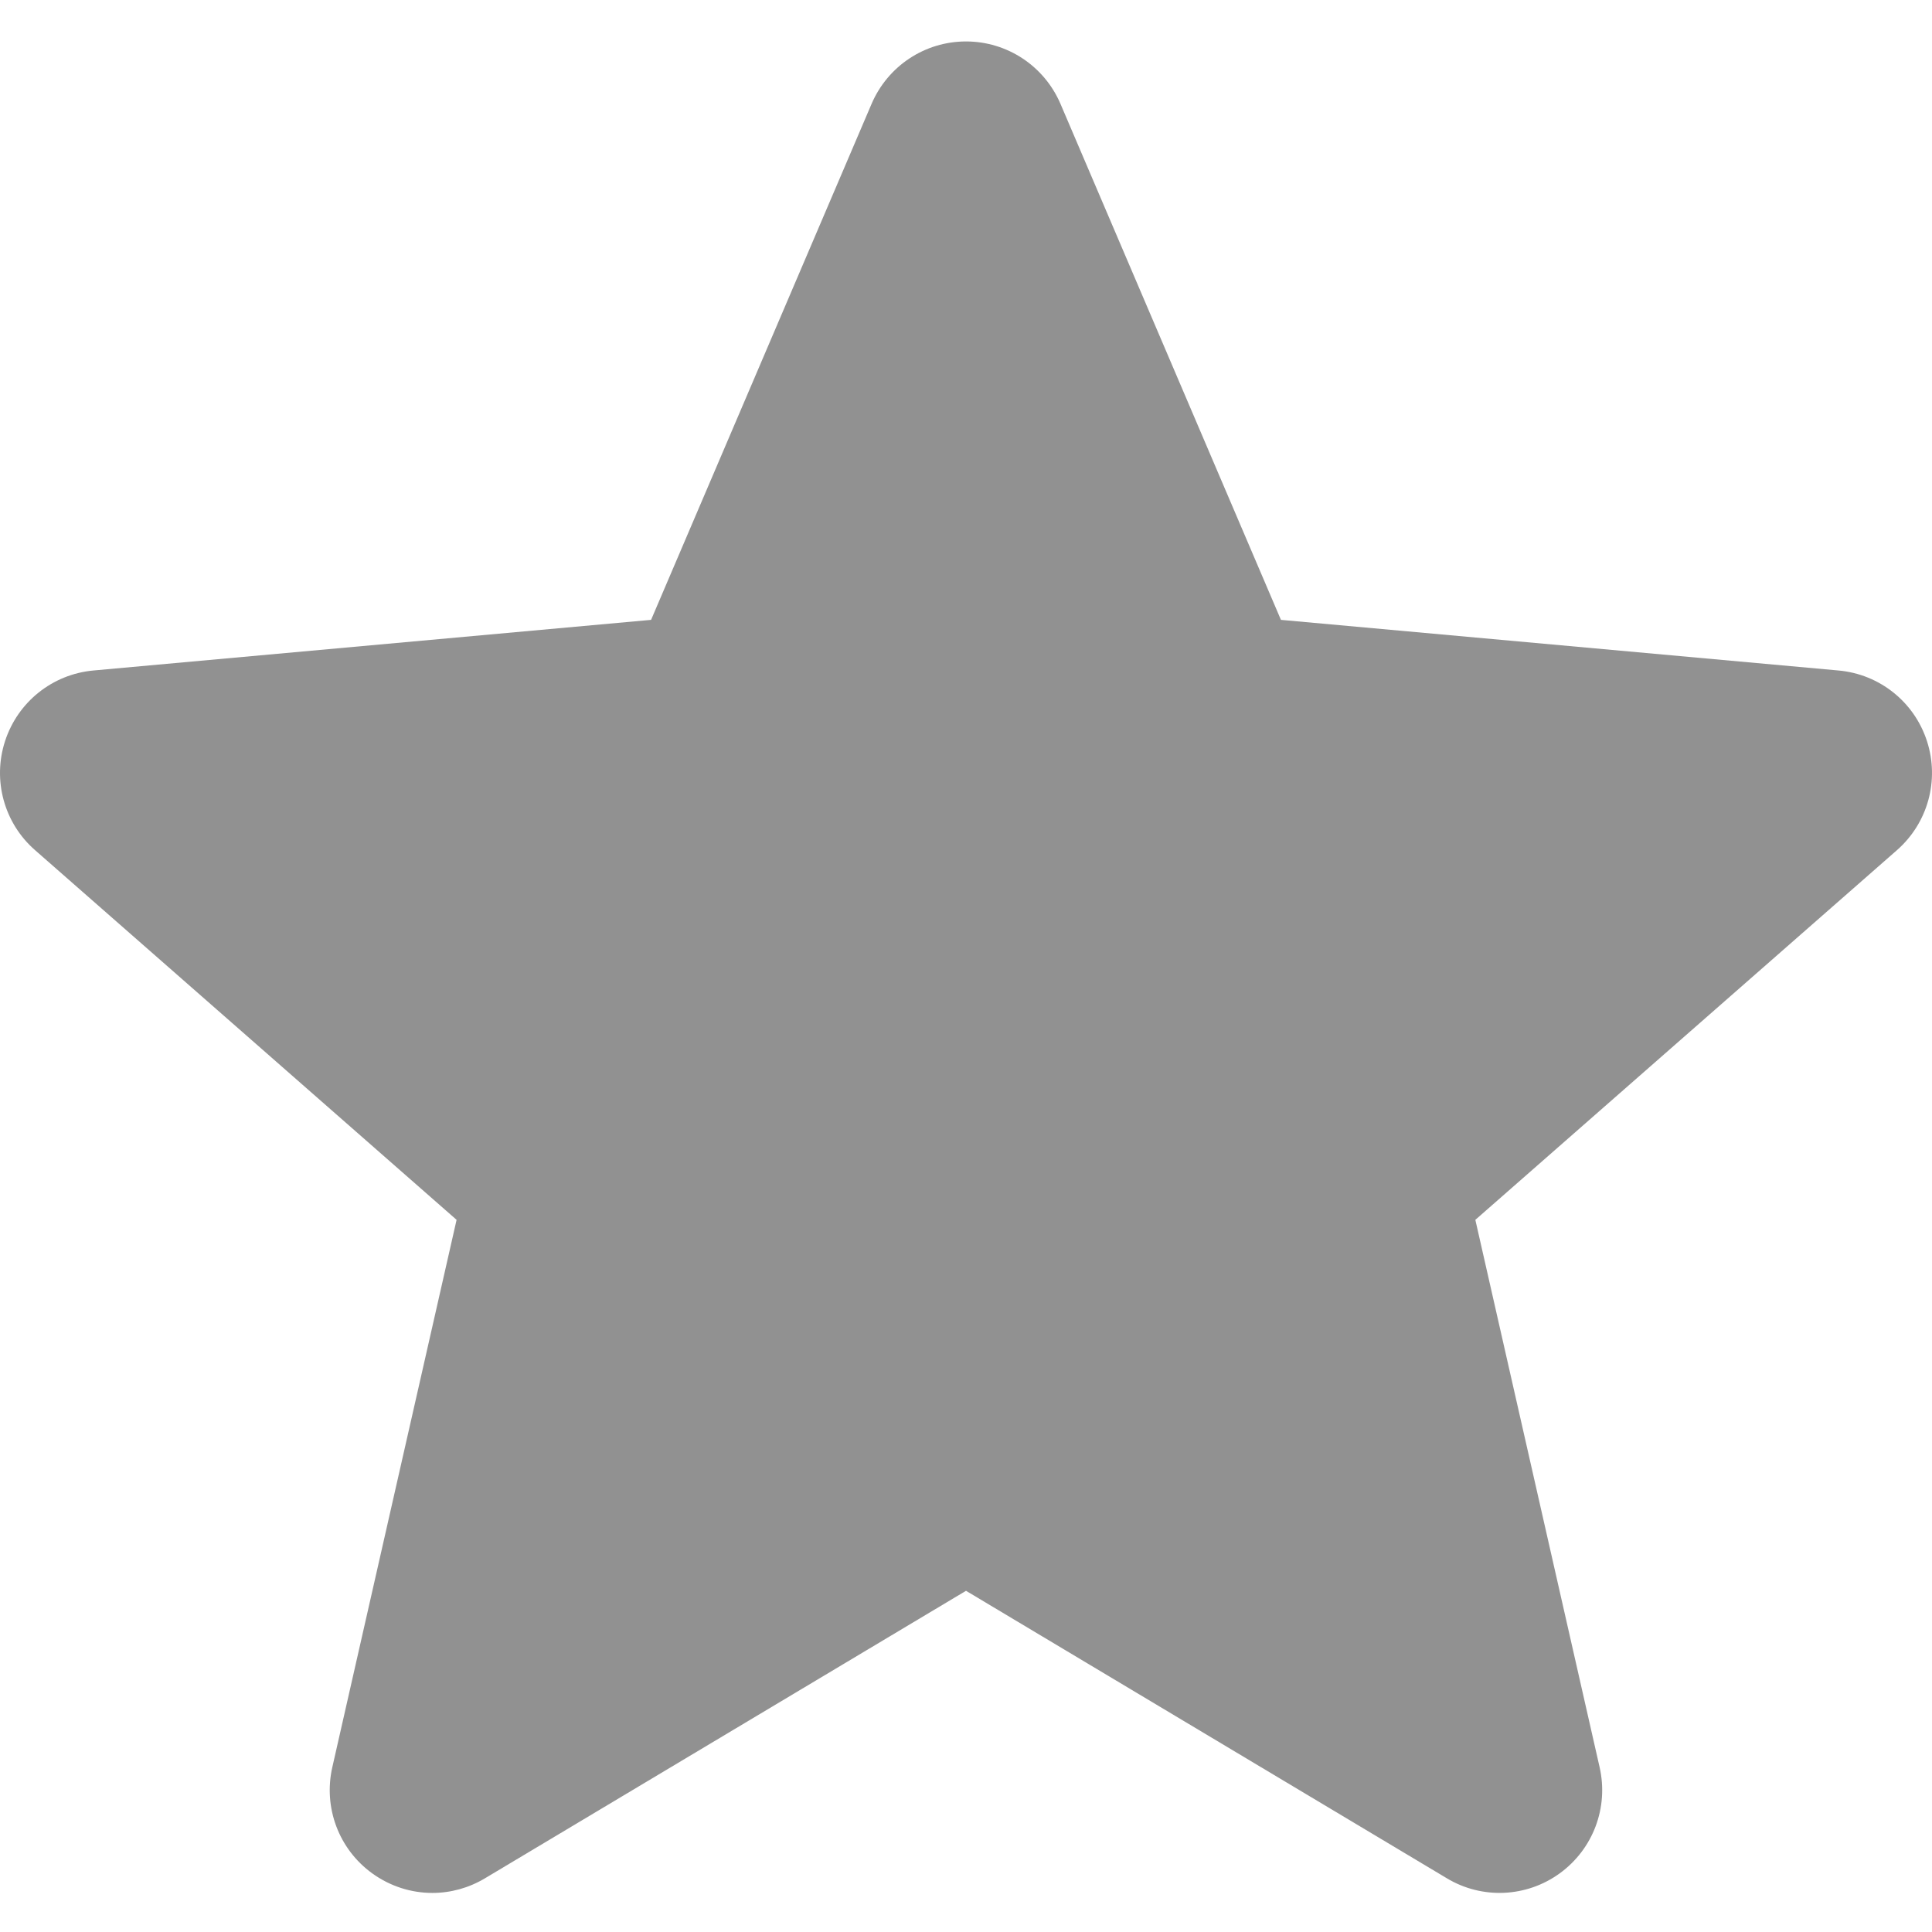
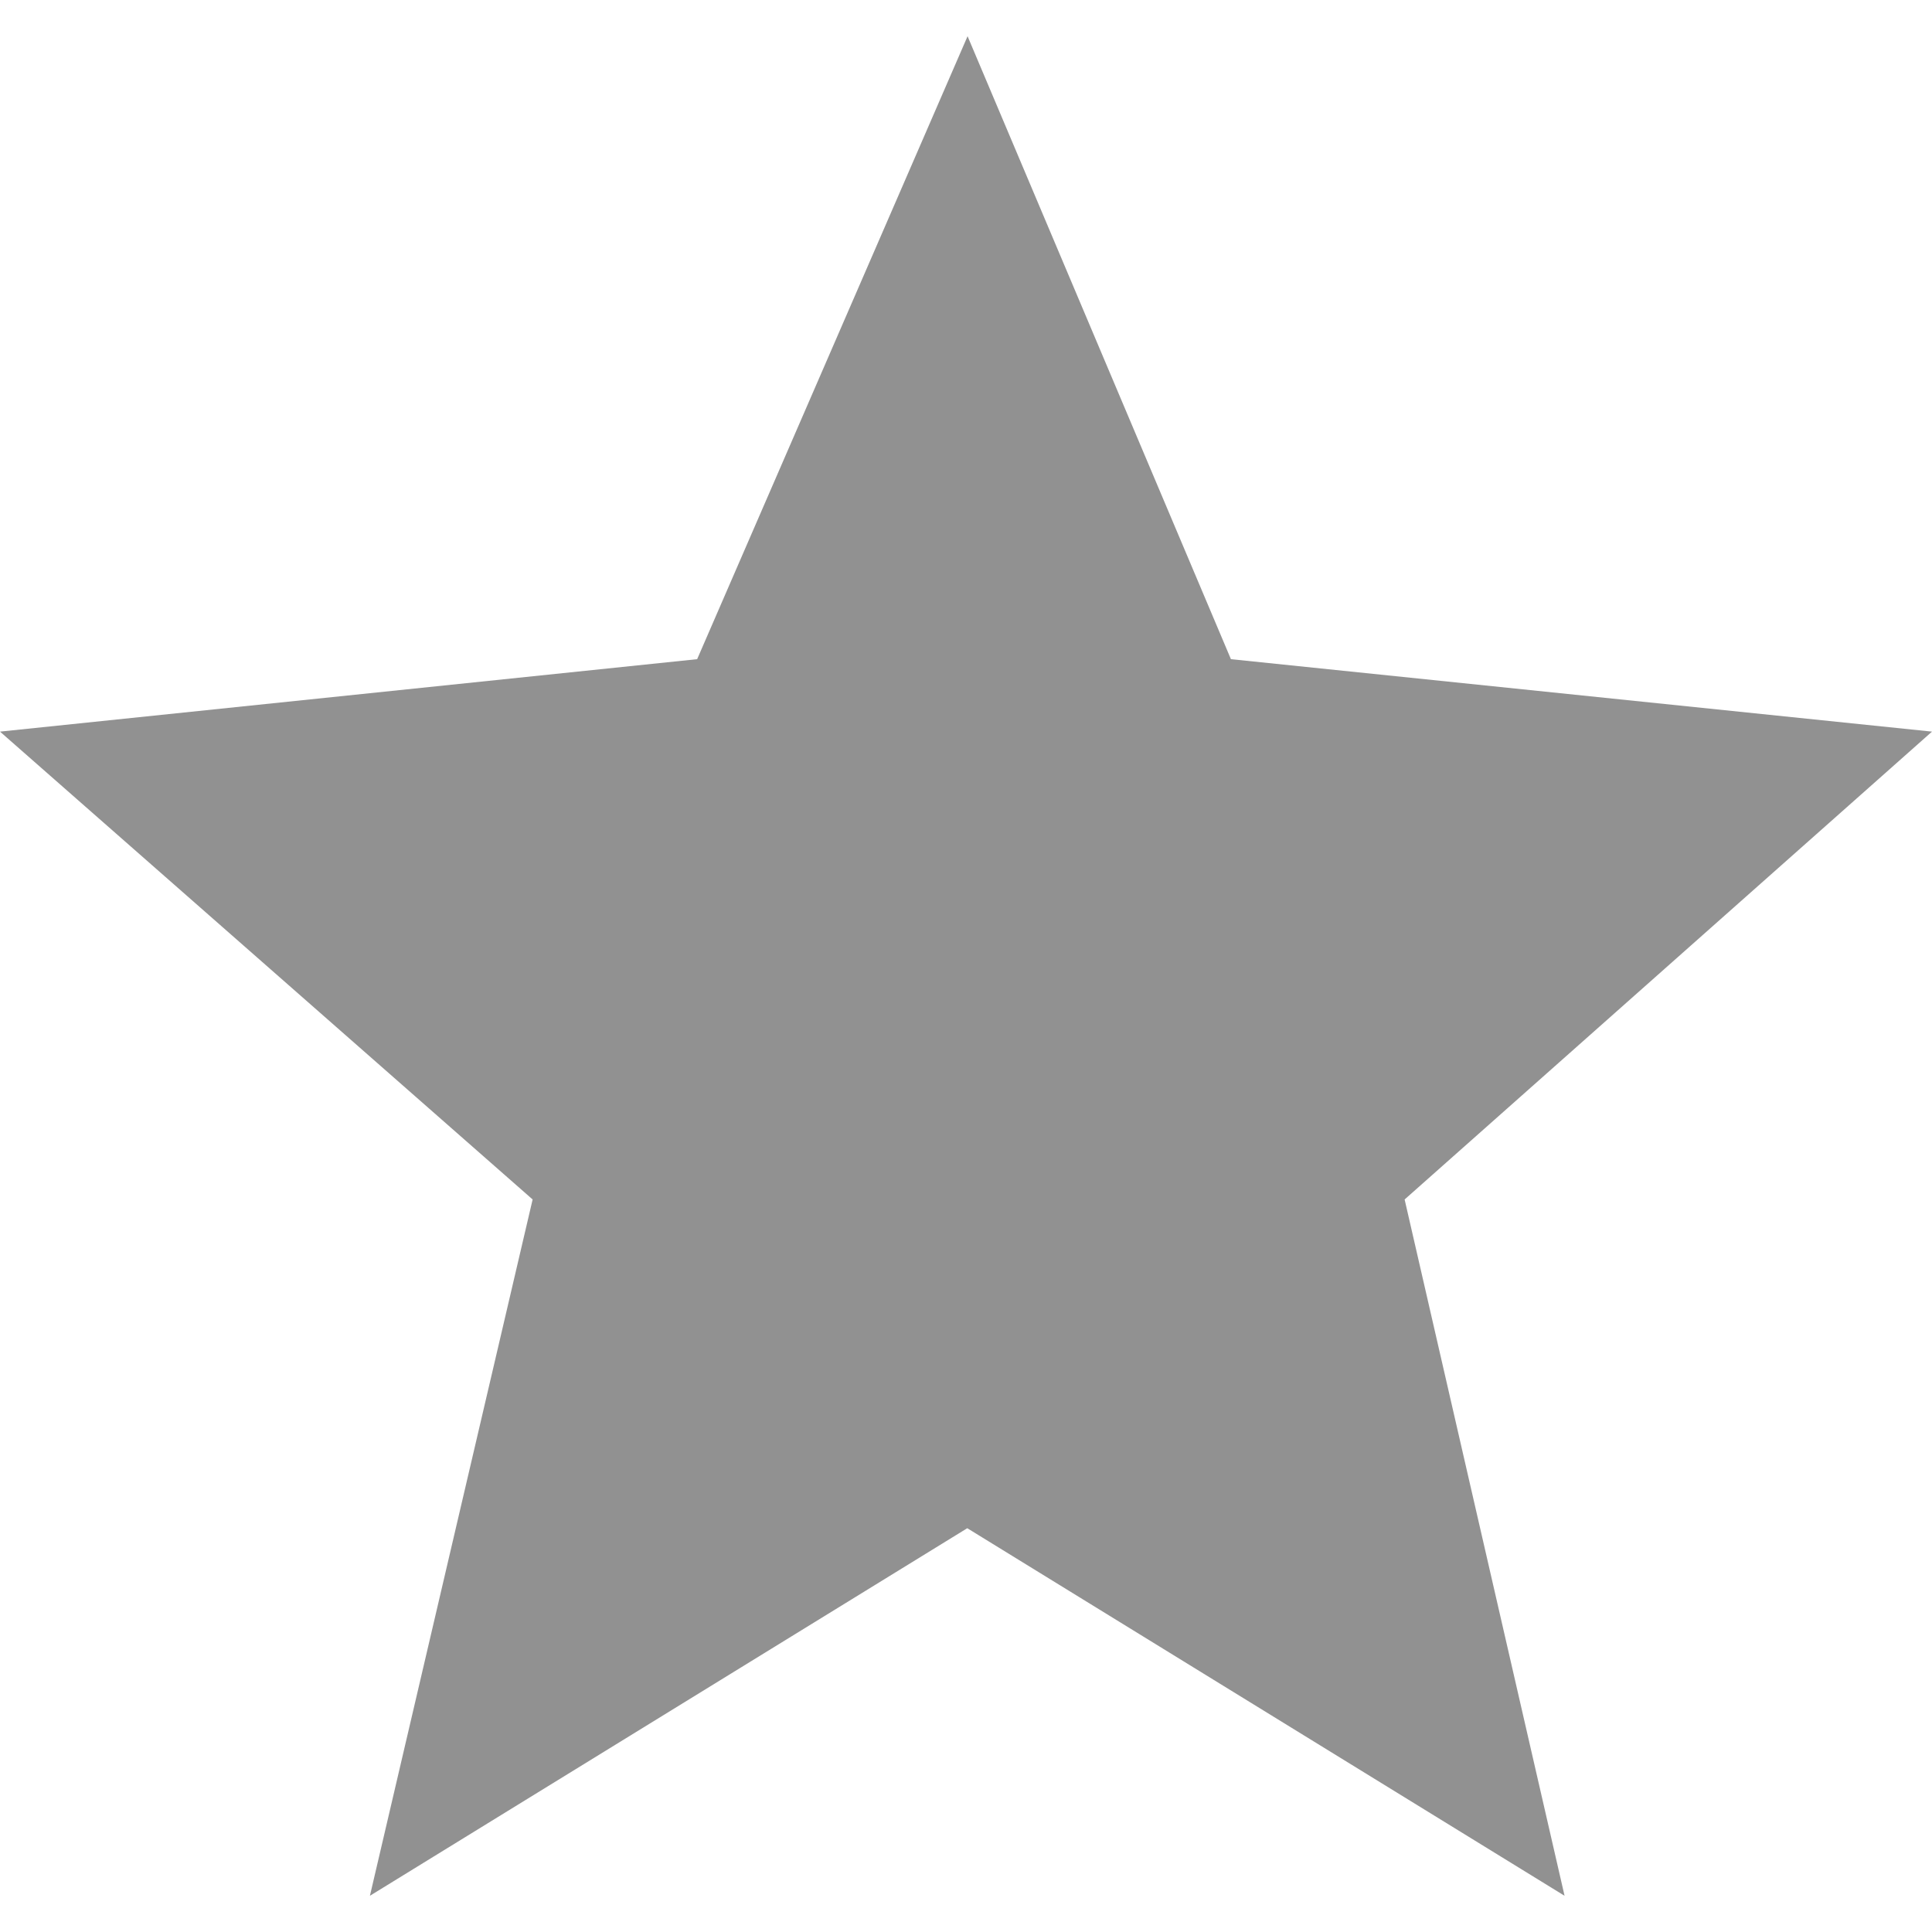
- <svg xmlns="http://www.w3.org/2000/svg" height="511pt" viewBox="0 -10 511.987 511" width="511pt">
-   <path d="m510.652 185.902c-3.352-10.367-12.547-17.73-23.426-18.711l-147.773-13.418-58.434-136.77c-4.309-10.023-14.121-16.512-25.023-16.512s-20.715 6.488-25.023 16.535l-58.434 136.746-147.797 13.418c-10.859 1.004-20.031 8.344-23.402 18.711-3.371 10.367-.258 21.738 7.957 28.906l111.699 97.961-32.938 145.09c-2.41 10.668 1.73 21.695 10.582 28.094 4.758 3.438 10.324 5.188 15.938 5.188 4.84 0 9.641-1.305 13.949-3.883l127.469-76.184 127.422 76.184c9.324 5.609 21.078 5.098 29.91-1.305 8.855-6.418 12.992-17.449 10.582-28.094l-32.938-145.09 111.699-97.941c8.215-7.188 11.352-18.539 7.98-28.926zm0 0" fill="#919191" />
+ <svg xmlns="http://www.w3.org/2000/svg" width="100%" height="auto" viewBox="0 0 32 32" id="myCircle">
+   <path fill="#919191" d="M20.388,10.918L32,12.118l-8.735,7.749L25.914,31.4l-9.893-6.088L6.127,31.4l2.695-11.533L0,12.118   l11.547-1.2L16.026,0.6L20.388,10.918z" />
</svg>
